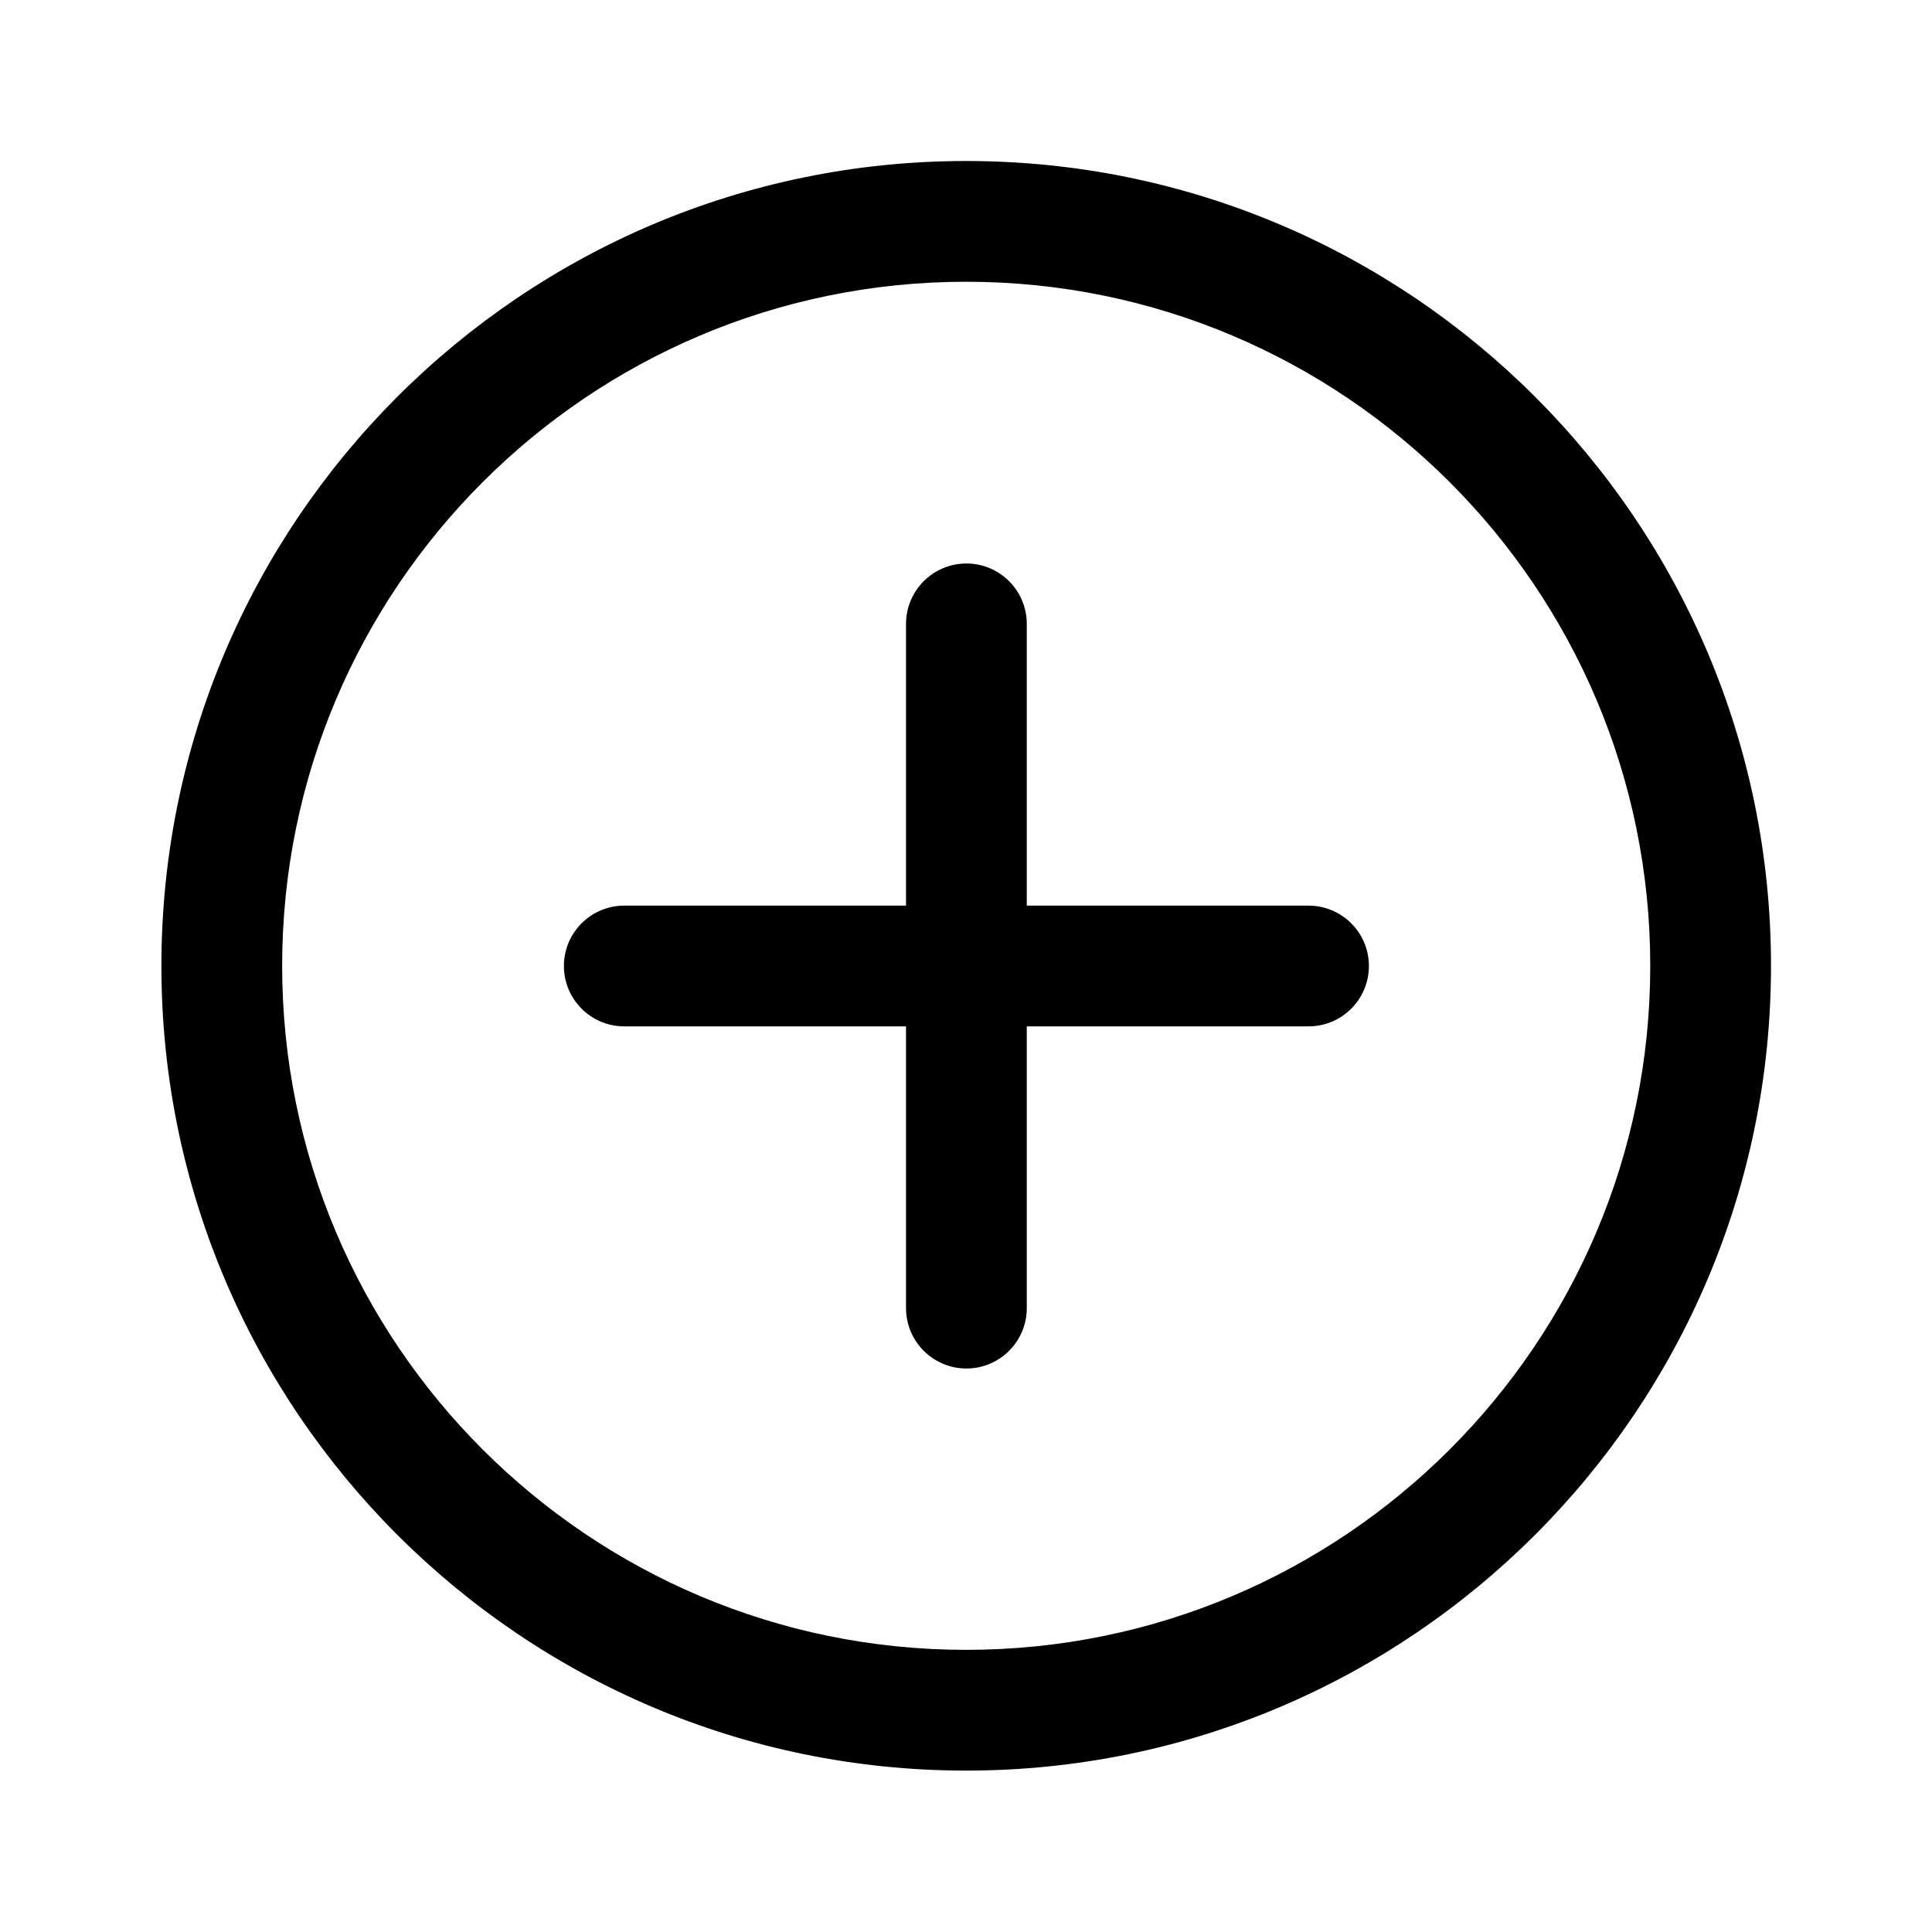
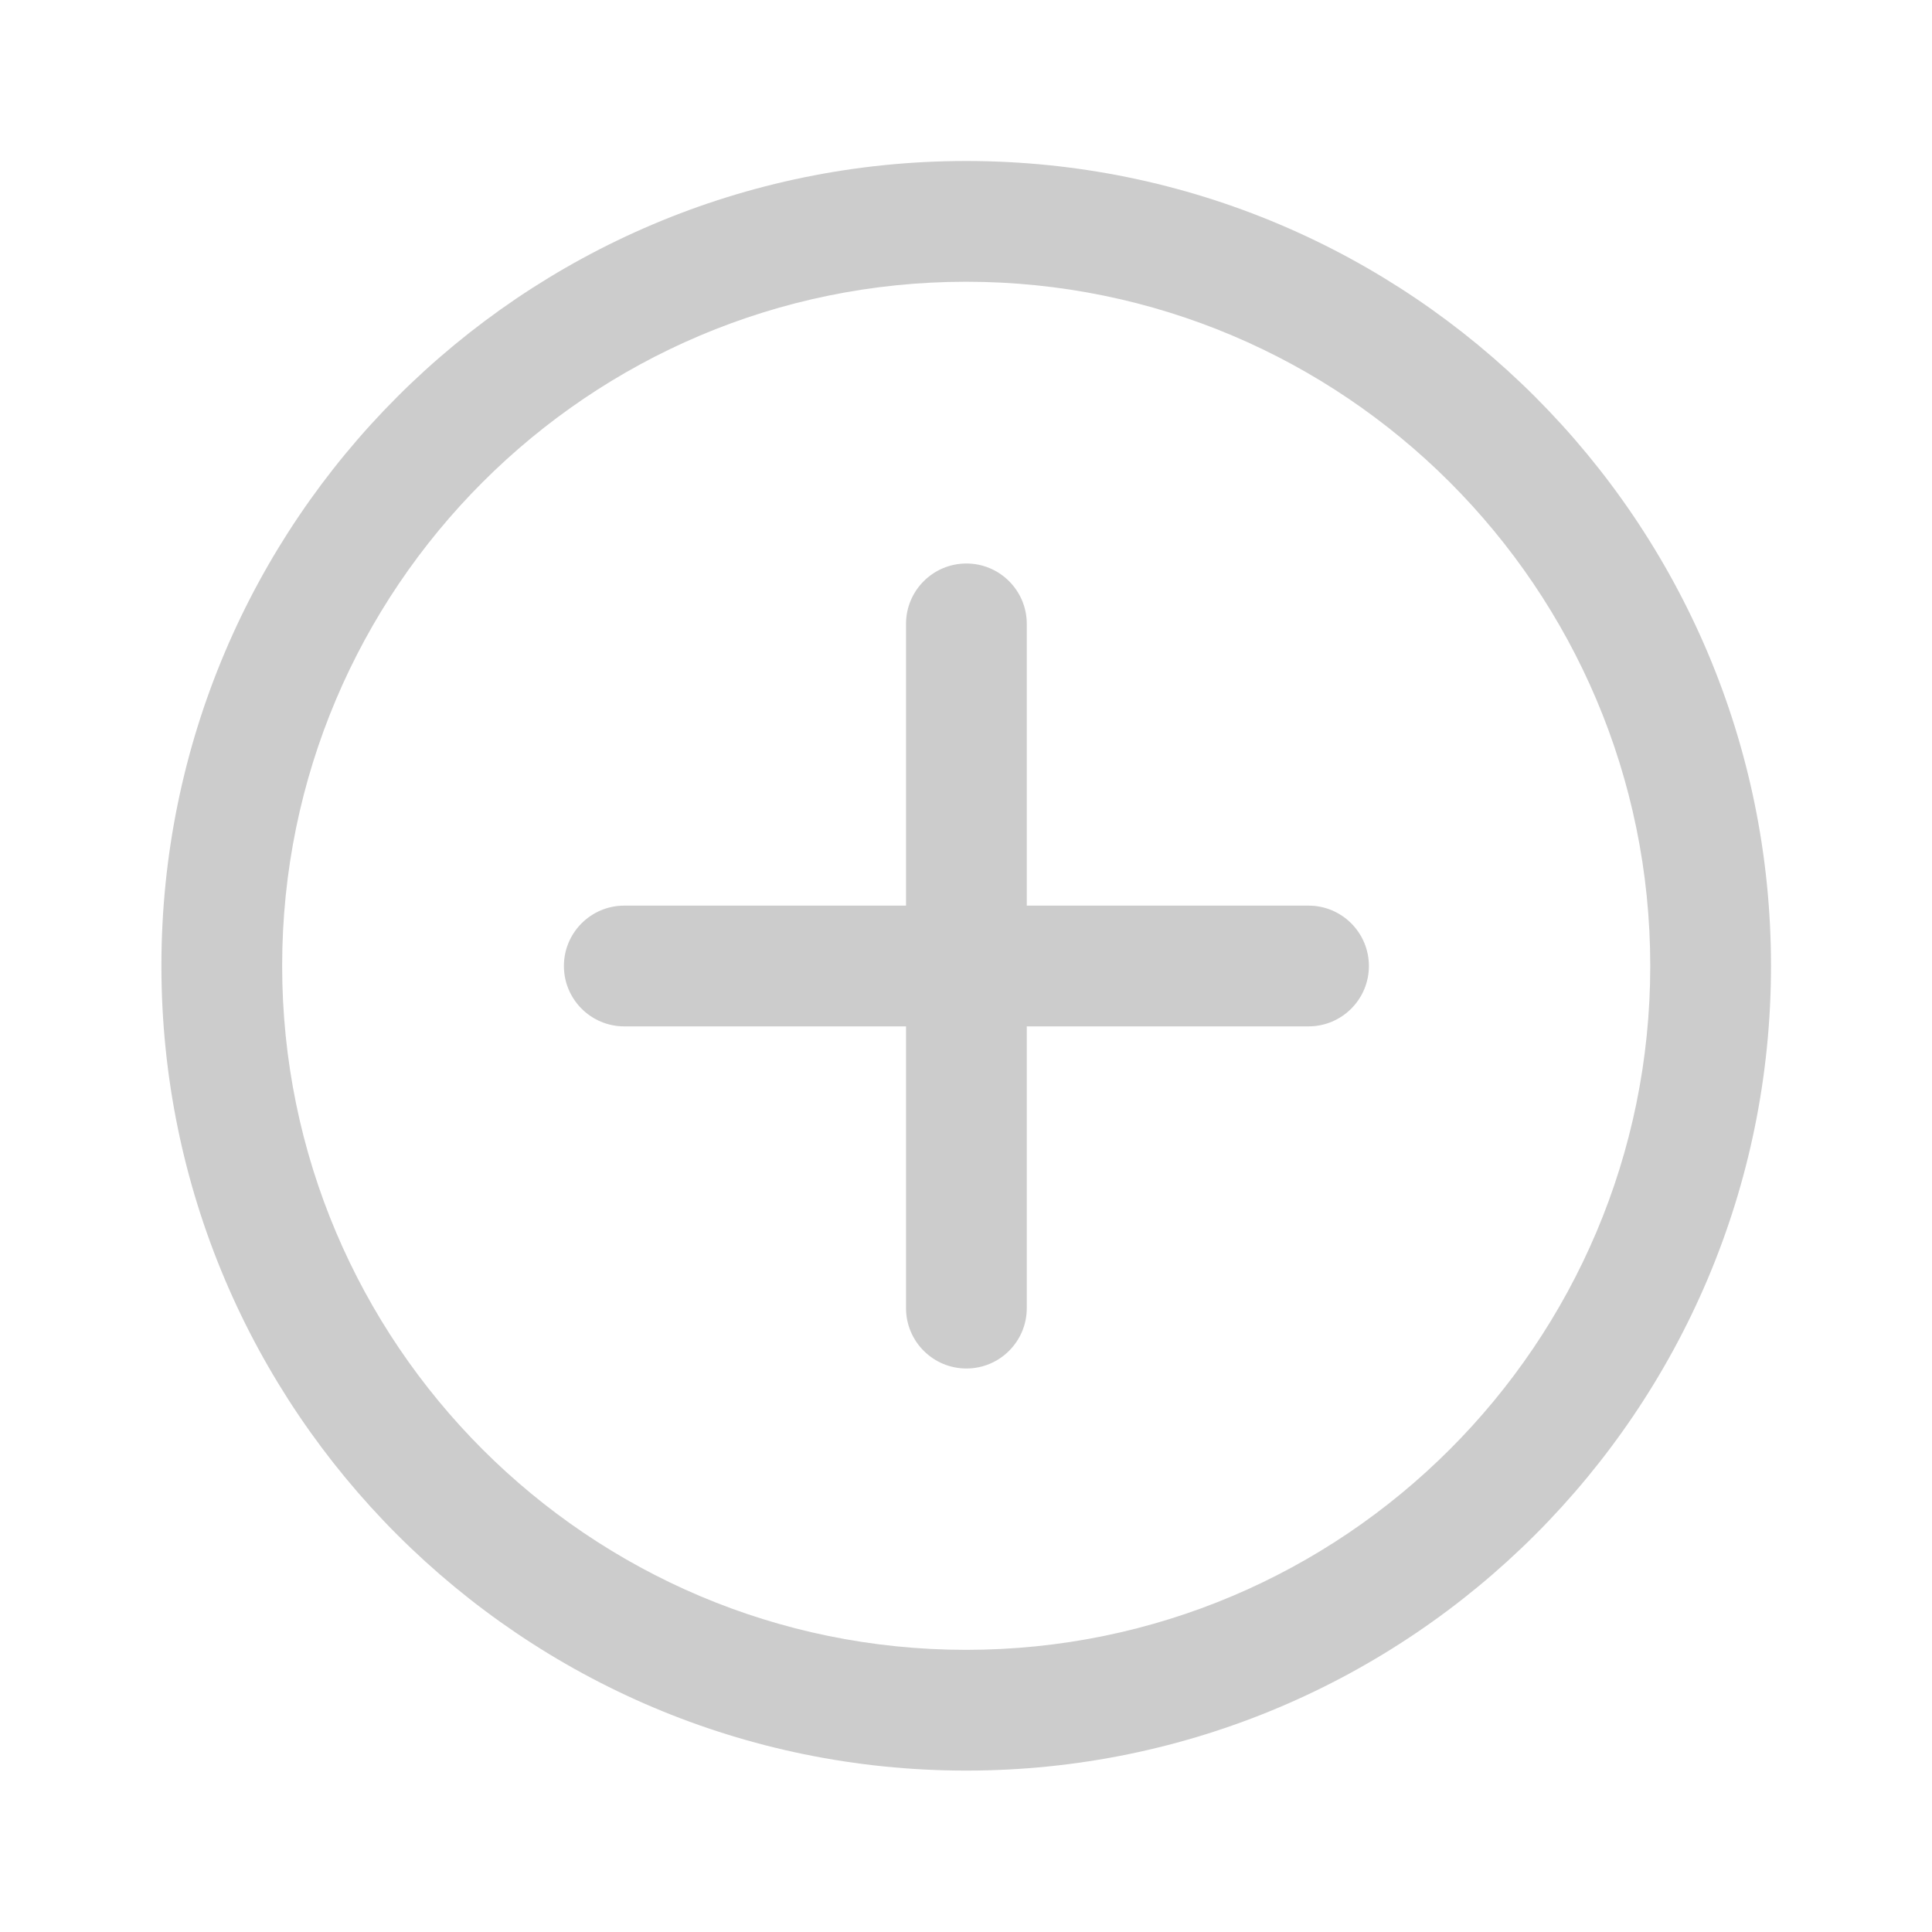
- <svg xmlns="http://www.w3.org/2000/svg" clip-rule="evenodd" fill-rule="evenodd" stroke-linejoin="round" stroke-miterlimit="2" viewBox="0 0 24 24">
+ <svg xmlns="http://www.w3.org/2000/svg" clip-rule="evenodd" fill="#ccc" fill-rule="evenodd" stroke-linejoin="round" stroke-miterlimit="2" viewBox="0 0 24 24">
  <path d="m12.002 2c5.518 0 9.998 4.48 9.998 9.998 0 5.517-4.48 9.997-9.998 9.997-5.517 0-9.997-4.48-9.997-9.997 0-5.518 4.48-9.998 9.997-9.998zm0 1.5c-4.69 0-8.497 3.808-8.497 8.498s3.807 8.497 8.497 8.497 8.498-3.807 8.498-8.497-3.808-8.498-8.498-8.498zm-.747 7.75h-3.5c-.414 0-.75.336-.75.75s.336.75.75.75h3.5v3.5c0 .414.336.75.75.75s.75-.336.75-.75v-3.5h3.5c.414 0 .75-.336.75-.75s-.336-.75-.75-.75h-3.5v-3.5c0-.414-.336-.75-.75-.75s-.75.336-.75.75z" fill-rule="nonzero" />
</svg>
